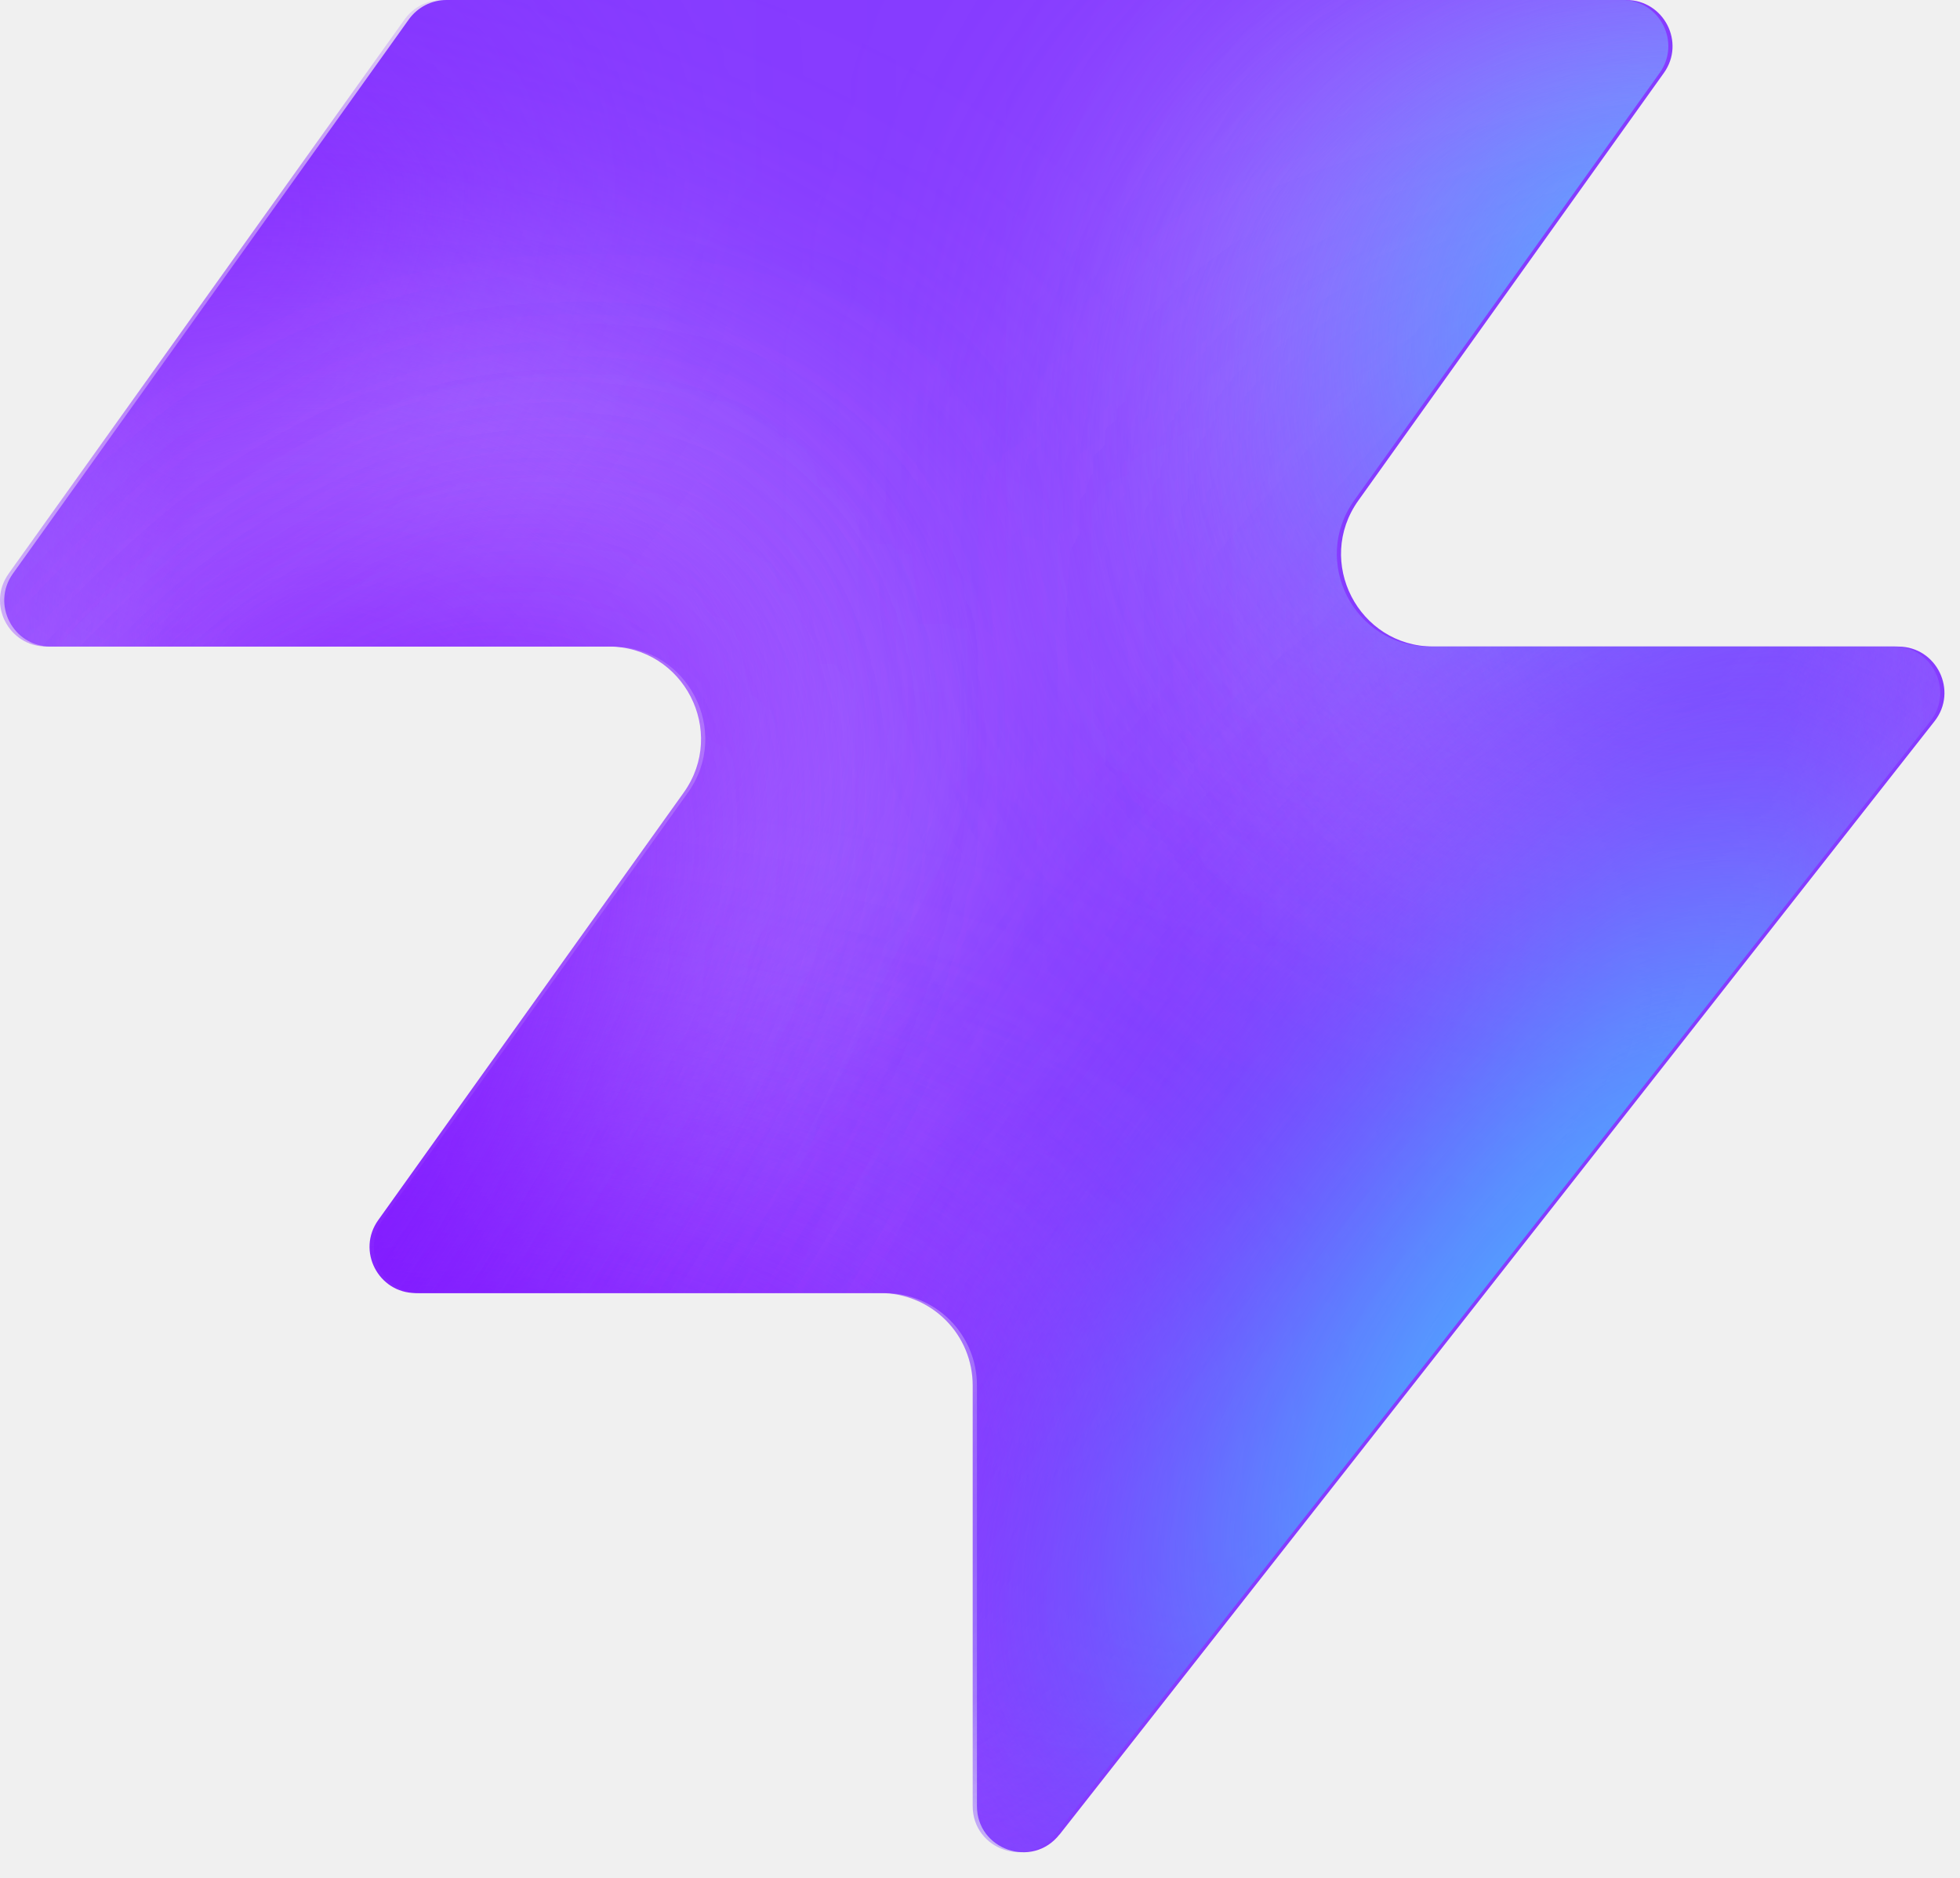
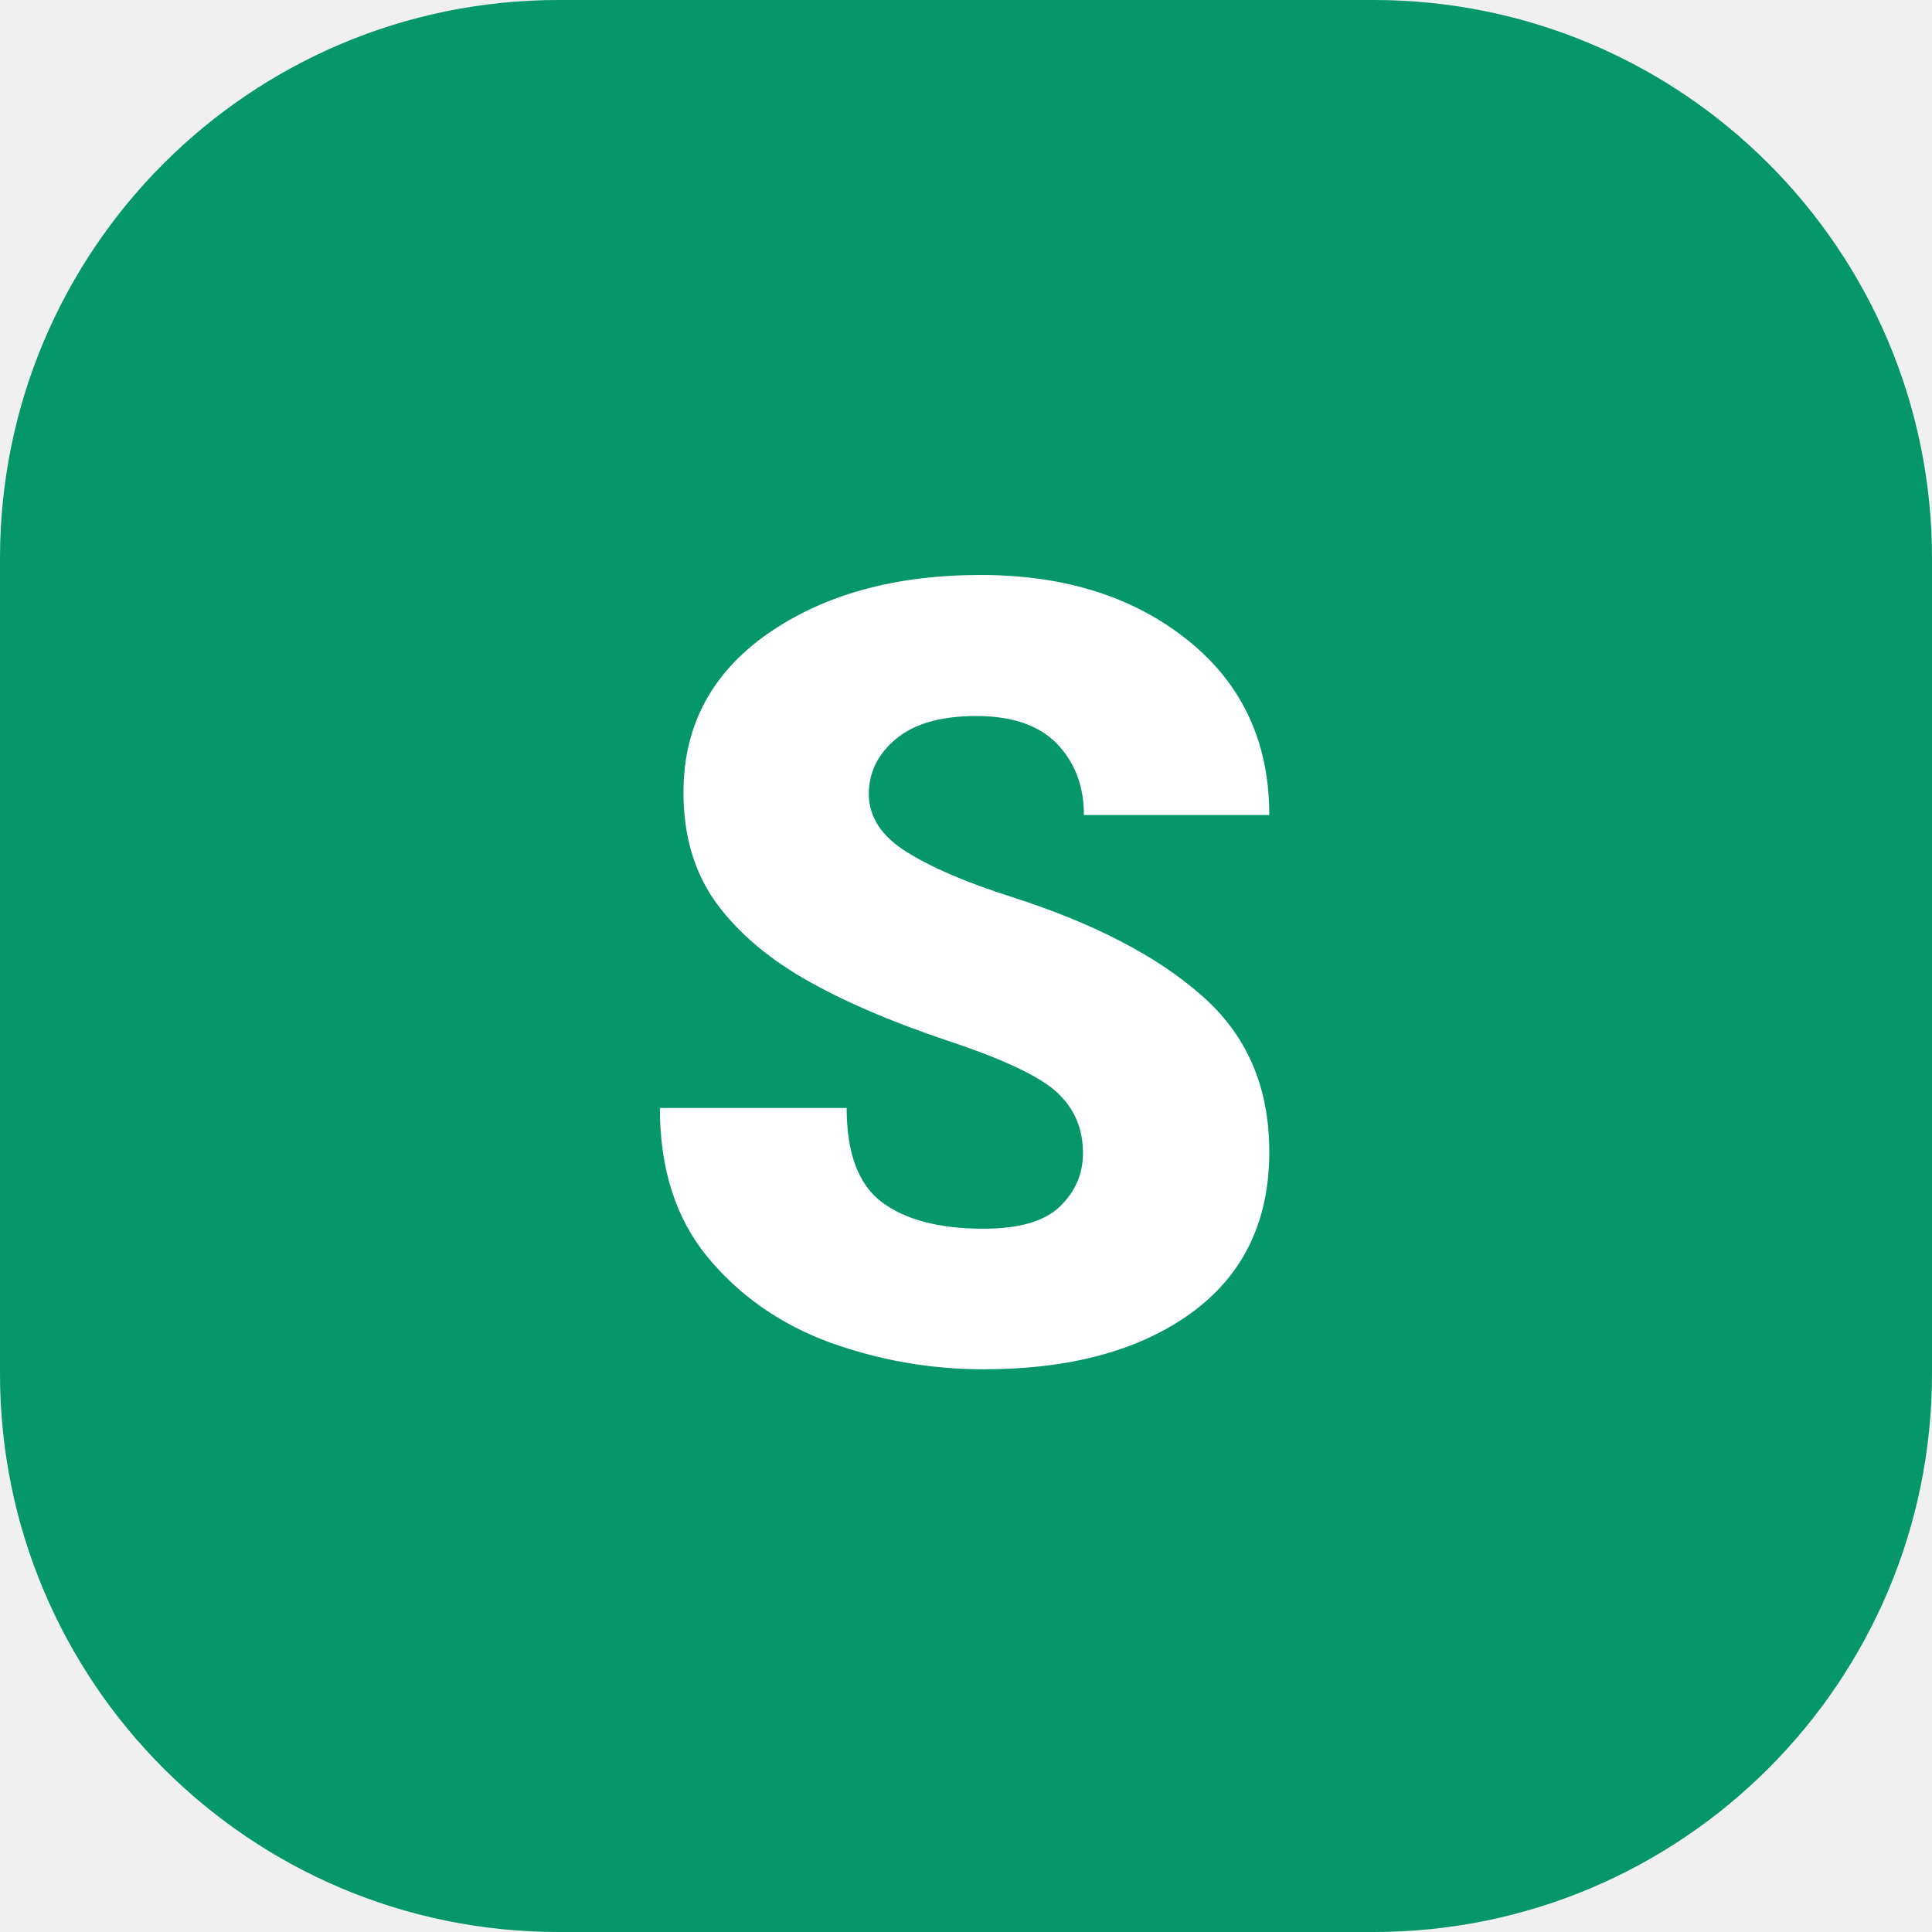
- <svg xmlns="http://www.w3.org/2000/svg" width="48" height="46" fill="none" viewBox="0 0 48 46">
-   <path fill="#863bff" d="M25.946 44.938c-.664.845-2.021.375-2.021-.698V33.937a2.26 2.26 0 0 0-2.262-2.262H10.287c-.92 0-1.456-1.04-.92-1.788l7.48-10.471c1.07-1.497 0-3.578-1.842-3.578H1.237c-.92 0-1.456-1.04-.92-1.788L10.013.474c.214-.297.556-.474.92-.474h28.894c.92 0 1.456 1.04.92 1.788l-7.48 10.471c-1.07 1.498 0 3.579 1.842 3.579h11.377c.943 0 1.473 1.088.89 1.83L25.947 44.94z" style="fill:#863bff;fill:color(display-p3 .525 .23 1);fill-opacity:1" />
-   <mask id="a" width="48" height="46" x="0" y="0" maskUnits="userSpaceOnUse" style="mask-type:alpha">
-     <path fill="#000" d="M25.842 44.938c-.664.844-2.021.375-2.021-.698V33.937a2.26 2.26 0 0 0-2.262-2.262H10.183c-.92 0-1.456-1.04-.92-1.788l7.48-10.471c1.07-1.498 0-3.579-1.842-3.579H1.133c-.92 0-1.456-1.04-.92-1.787L9.91.473c.214-.297.556-.474.92-.474h28.894c.92 0 1.456 1.04.92 1.788l-7.48 10.471c-1.07 1.498 0 3.578 1.842 3.578h11.377c.943 0 1.473 1.088.89 1.832L25.843 44.94z" style="fill:#000;fill-opacity:1" />
-   </mask>
-   <g mask="url(#a)">
-     <g filter="url(#b)">
-       <ellipse cx="5.508" cy="14.704" fill="#ede6ff" rx="5.508" ry="14.704" style="fill:#ede6ff;fill:color(display-p3 .927 .903 1);fill-opacity:1" transform="matrix(.00324 1 1 -.00324 -4.47 31.516)" />
-     </g>
-     <g filter="url(#c)">
-       <ellipse cx="10.399" cy="29.851" fill="#ede6ff" rx="10.399" ry="29.851" style="fill:#ede6ff;fill:color(display-p3 .927 .903 1);fill-opacity:1" transform="matrix(.00324 1 1 -.00324 -39.328 7.883)" />
-     </g>
-     <g filter="url(#d)">
-       <ellipse cx="5.508" cy="30.487" fill="#7e14ff" rx="5.508" ry="30.487" style="fill:#7e14ff;fill:color(display-p3 .492 .077 1);fill-opacity:1" transform="rotate(89.814 -25.913 -14.639)scale(1 -1)" />
-     </g>
-     <g filter="url(#e)">
-       <ellipse cx="5.508" cy="30.599" fill="#7e14ff" rx="5.508" ry="30.599" style="fill:#7e14ff;fill:color(display-p3 .492 .077 1);fill-opacity:1" transform="rotate(89.814 -32.644 -3.334)scale(1 -1)" />
-     </g>
-     <g filter="url(#f)">
-       <ellipse cx="5.508" cy="30.599" fill="#7e14ff" rx="5.508" ry="30.599" style="fill:#7e14ff;fill:color(display-p3 .492 .077 1);fill-opacity:1" transform="matrix(.00324 1 1 -.00324 -34.34 30.47)" />
-     </g>
-     <g filter="url(#g)">
-       <ellipse cx="14.072" cy="22.078" fill="#ede6ff" rx="14.072" ry="22.078" style="fill:#ede6ff;fill:color(display-p3 .927 .903 1);fill-opacity:1" transform="rotate(93.35 24.506 48.493)scale(-1 1)" />
-     </g>
-     <g filter="url(#h)">
-       <ellipse cx="3.47" cy="21.501" fill="#7e14ff" rx="3.47" ry="21.501" style="fill:#7e14ff;fill:color(display-p3 .492 .077 1);fill-opacity:1" transform="rotate(89.009 28.708 47.59)scale(-1 1)" />
-     </g>
-     <g filter="url(#i)">
-       <ellipse cx="3.47" cy="21.501" fill="#7e14ff" rx="3.47" ry="21.501" style="fill:#7e14ff;fill:color(display-p3 .492 .077 1);fill-opacity:1" transform="rotate(89.009 28.708 47.59)scale(-1 1)" />
-     </g>
-     <g filter="url(#j)">
-       <ellipse cx=".387" cy="8.972" fill="#7e14ff" rx="4.407" ry="29.108" style="fill:#7e14ff;fill:color(display-p3 .492 .077 1);fill-opacity:1" transform="rotate(39.51 .387 8.972)" />
-     </g>
-     <g filter="url(#k)">
-       <ellipse cx="47.523" cy="-6.092" fill="#7e14ff" rx="4.407" ry="29.108" style="fill:#7e14ff;fill:color(display-p3 .492 .077 1);fill-opacity:1" transform="rotate(37.892 47.523 -6.092)" />
-     </g>
-     <g filter="url(#l)">
-       <ellipse cx="41.412" cy="6.333" fill="#47bfff" rx="5.971" ry="9.665" style="fill:#47bfff;fill:color(display-p3 .28 .748 1);fill-opacity:1" transform="rotate(37.892 41.412 6.333)" />
-     </g>
-     <g filter="url(#m)">
-       <ellipse cx="-1.879" cy="38.332" fill="#7e14ff" rx="4.407" ry="29.108" style="fill:#7e14ff;fill:color(display-p3 .492 .077 1);fill-opacity:1" transform="rotate(37.892 -1.88 38.332)" />
-     </g>
-     <g filter="url(#n)">
-       <ellipse cx="-1.879" cy="38.332" fill="#7e14ff" rx="4.407" ry="29.108" style="fill:#7e14ff;fill:color(display-p3 .492 .077 1);fill-opacity:1" transform="rotate(37.892 -1.88 38.332)" />
-     </g>
-     <g filter="url(#o)">
-       <ellipse cx="35.651" cy="29.907" fill="#7e14ff" rx="4.407" ry="29.108" style="fill:#7e14ff;fill:color(display-p3 .492 .077 1);fill-opacity:1" transform="rotate(37.892 35.651 29.907)" />
-     </g>
-     <g filter="url(#p)">
-       <ellipse cx="38.418" cy="32.4" fill="#47bfff" rx="5.971" ry="15.297" style="fill:#47bfff;fill:color(display-p3 .28 .748 1);fill-opacity:1" transform="rotate(37.892 38.418 32.4)" />
-     </g>
-   </g>
-   <defs>
-     <filter id="b" width="60.045" height="41.654" x="-19.77" y="16.149" color-interpolation-filters="sRGB" filterUnits="userSpaceOnUse">
-       <feFlood flood-opacity="0" result="BackgroundImageFix" />
-       <feBlend in="SourceGraphic" in2="BackgroundImageFix" result="shape" />
-       <feGaussianBlur result="effect1_foregroundBlur_2002_17158" stdDeviation="7.659" />
-     </filter>
-     <filter id="c" width="90.34" height="51.437" x="-54.613" y="-7.533" color-interpolation-filters="sRGB" filterUnits="userSpaceOnUse">
-       <feFlood flood-opacity="0" result="BackgroundImageFix" />
-       <feBlend in="SourceGraphic" in2="BackgroundImageFix" result="shape" />
-       <feGaussianBlur result="effect1_foregroundBlur_2002_17158" stdDeviation="7.659" />
-     </filter>
-     <filter id="d" width="79.355" height="29.4" x="-49.64" y="2.03" color-interpolation-filters="sRGB" filterUnits="userSpaceOnUse">
-       <feFlood flood-opacity="0" result="BackgroundImageFix" />
-       <feBlend in="SourceGraphic" in2="BackgroundImageFix" result="shape" />
-       <feGaussianBlur result="effect1_foregroundBlur_2002_17158" stdDeviation="4.596" />
-     </filter>
-     <filter id="e" width="79.579" height="29.4" x="-45.045" y="20.029" color-interpolation-filters="sRGB" filterUnits="userSpaceOnUse">
-       <feFlood flood-opacity="0" result="BackgroundImageFix" />
-       <feBlend in="SourceGraphic" in2="BackgroundImageFix" result="shape" />
-       <feGaussianBlur result="effect1_foregroundBlur_2002_17158" stdDeviation="4.596" />
-     </filter>
-     <filter id="f" width="79.579" height="29.4" x="-43.513" y="21.178" color-interpolation-filters="sRGB" filterUnits="userSpaceOnUse">
-       <feFlood flood-opacity="0" result="BackgroundImageFix" />
-       <feBlend in="SourceGraphic" in2="BackgroundImageFix" result="shape" />
-       <feGaussianBlur result="effect1_foregroundBlur_2002_17158" stdDeviation="4.596" />
-     </filter>
-     <filter id="g" width="74.749" height="58.852" x="15.756" y="-17.901" color-interpolation-filters="sRGB" filterUnits="userSpaceOnUse">
-       <feFlood flood-opacity="0" result="BackgroundImageFix" />
-       <feBlend in="SourceGraphic" in2="BackgroundImageFix" result="shape" />
-       <feGaussianBlur result="effect1_foregroundBlur_2002_17158" stdDeviation="7.659" />
-     </filter>
-     <filter id="h" width="61.377" height="25.362" x="23.548" y="2.284" color-interpolation-filters="sRGB" filterUnits="userSpaceOnUse">
-       <feFlood flood-opacity="0" result="BackgroundImageFix" />
-       <feBlend in="SourceGraphic" in2="BackgroundImageFix" result="shape" />
-       <feGaussianBlur result="effect1_foregroundBlur_2002_17158" stdDeviation="4.596" />
-     </filter>
-     <filter id="i" width="61.377" height="25.362" x="23.548" y="2.284" color-interpolation-filters="sRGB" filterUnits="userSpaceOnUse">
-       <feFlood flood-opacity="0" result="BackgroundImageFix" />
-       <feBlend in="SourceGraphic" in2="BackgroundImageFix" result="shape" />
-       <feGaussianBlur result="effect1_foregroundBlur_2002_17158" stdDeviation="4.596" />
-     </filter>
-     <filter id="j" width="56.045" height="63.649" x="-27.636" y="-22.853" color-interpolation-filters="sRGB" filterUnits="userSpaceOnUse">
-       <feFlood flood-opacity="0" result="BackgroundImageFix" />
-       <feBlend in="SourceGraphic" in2="BackgroundImageFix" result="shape" />
-       <feGaussianBlur result="effect1_foregroundBlur_2002_17158" stdDeviation="4.596" />
-     </filter>
-     <filter id="k" width="54.814" height="64.646" x="20.116" y="-38.415" color-interpolation-filters="sRGB" filterUnits="userSpaceOnUse">
-       <feFlood flood-opacity="0" result="BackgroundImageFix" />
-       <feBlend in="SourceGraphic" in2="BackgroundImageFix" result="shape" />
-       <feGaussianBlur result="effect1_foregroundBlur_2002_17158" stdDeviation="4.596" />
-     </filter>
-     <filter id="l" width="33.541" height="35.313" x="24.641" y="-11.323" color-interpolation-filters="sRGB" filterUnits="userSpaceOnUse">
-       <feFlood flood-opacity="0" result="BackgroundImageFix" />
-       <feBlend in="SourceGraphic" in2="BackgroundImageFix" result="shape" />
-       <feGaussianBlur result="effect1_foregroundBlur_2002_17158" stdDeviation="4.596" />
-     </filter>
-     <filter id="m" width="54.814" height="64.646" x="-29.286" y="6.009" color-interpolation-filters="sRGB" filterUnits="userSpaceOnUse">
-       <feFlood flood-opacity="0" result="BackgroundImageFix" />
-       <feBlend in="SourceGraphic" in2="BackgroundImageFix" result="shape" />
-       <feGaussianBlur result="effect1_foregroundBlur_2002_17158" stdDeviation="4.596" />
-     </filter>
-     <filter id="n" width="54.814" height="64.646" x="-29.286" y="6.009" color-interpolation-filters="sRGB" filterUnits="userSpaceOnUse">
-       <feFlood flood-opacity="0" result="BackgroundImageFix" />
-       <feBlend in="SourceGraphic" in2="BackgroundImageFix" result="shape" />
-       <feGaussianBlur result="effect1_foregroundBlur_2002_17158" stdDeviation="4.596" />
-     </filter>
-     <filter id="o" width="54.814" height="64.646" x="8.244" y="-2.416" color-interpolation-filters="sRGB" filterUnits="userSpaceOnUse">
-       <feFlood flood-opacity="0" result="BackgroundImageFix" />
-       <feBlend in="SourceGraphic" in2="BackgroundImageFix" result="shape" />
-       <feGaussianBlur result="effect1_foregroundBlur_2002_17158" stdDeviation="4.596" />
-     </filter>
-     <filter id="p" width="39.409" height="43.623" x="18.713" y="10.588" color-interpolation-filters="sRGB" filterUnits="userSpaceOnUse">
-       <feFlood flood-opacity="0" result="BackgroundImageFix" />
-       <feBlend in="SourceGraphic" in2="BackgroundImageFix" result="shape" />
-       <feGaussianBlur result="effect1_foregroundBlur_2002_17158" stdDeviation="4.596" />
-     </filter>
-   </defs>
+ <svg xmlns="http://www.w3.org/2000/svg" viewBox="0 0 64 64" width="64" height="64">
+   <rect width="64" height="64" rx="18.5" fill="#059669" />
+   <text x="32" y="45" text-anchor="middle" fill="#ffffff" font-family="'Plus Jakarta Sans', system-ui, -apple-system, 'Segoe UI', Roboto, sans-serif" font-size="36" font-weight="800">S</text>
</svg>
